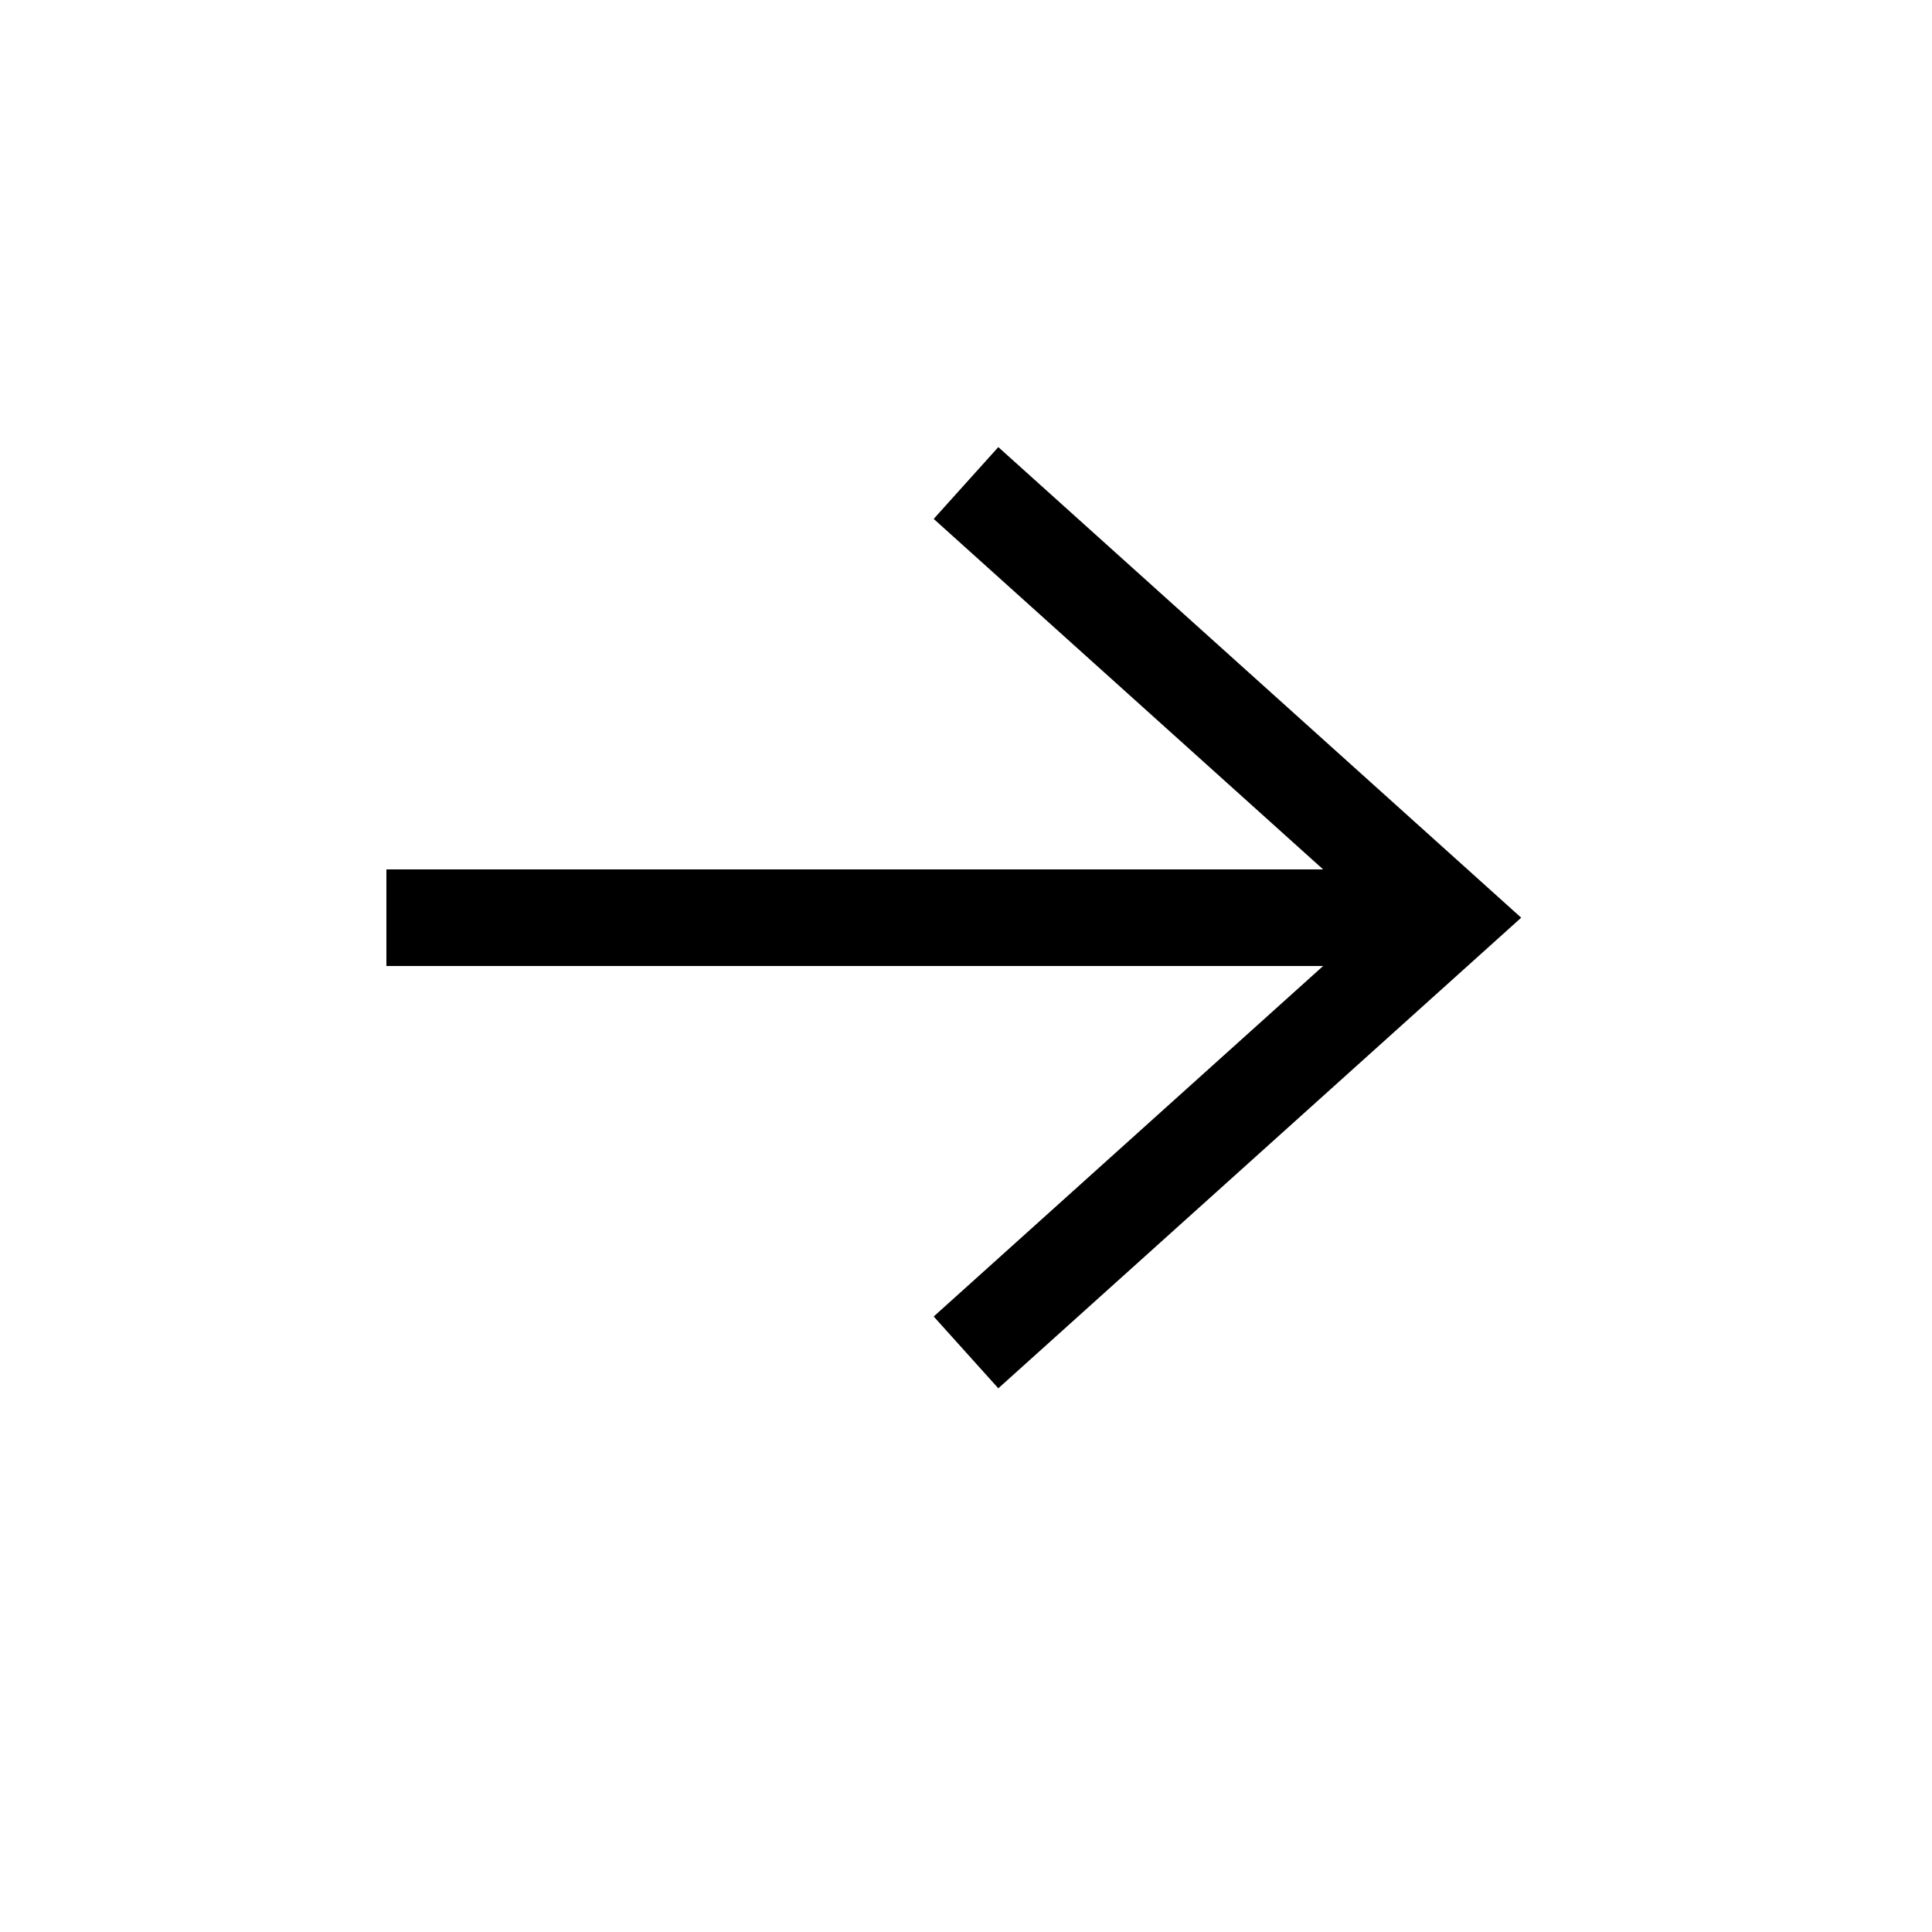
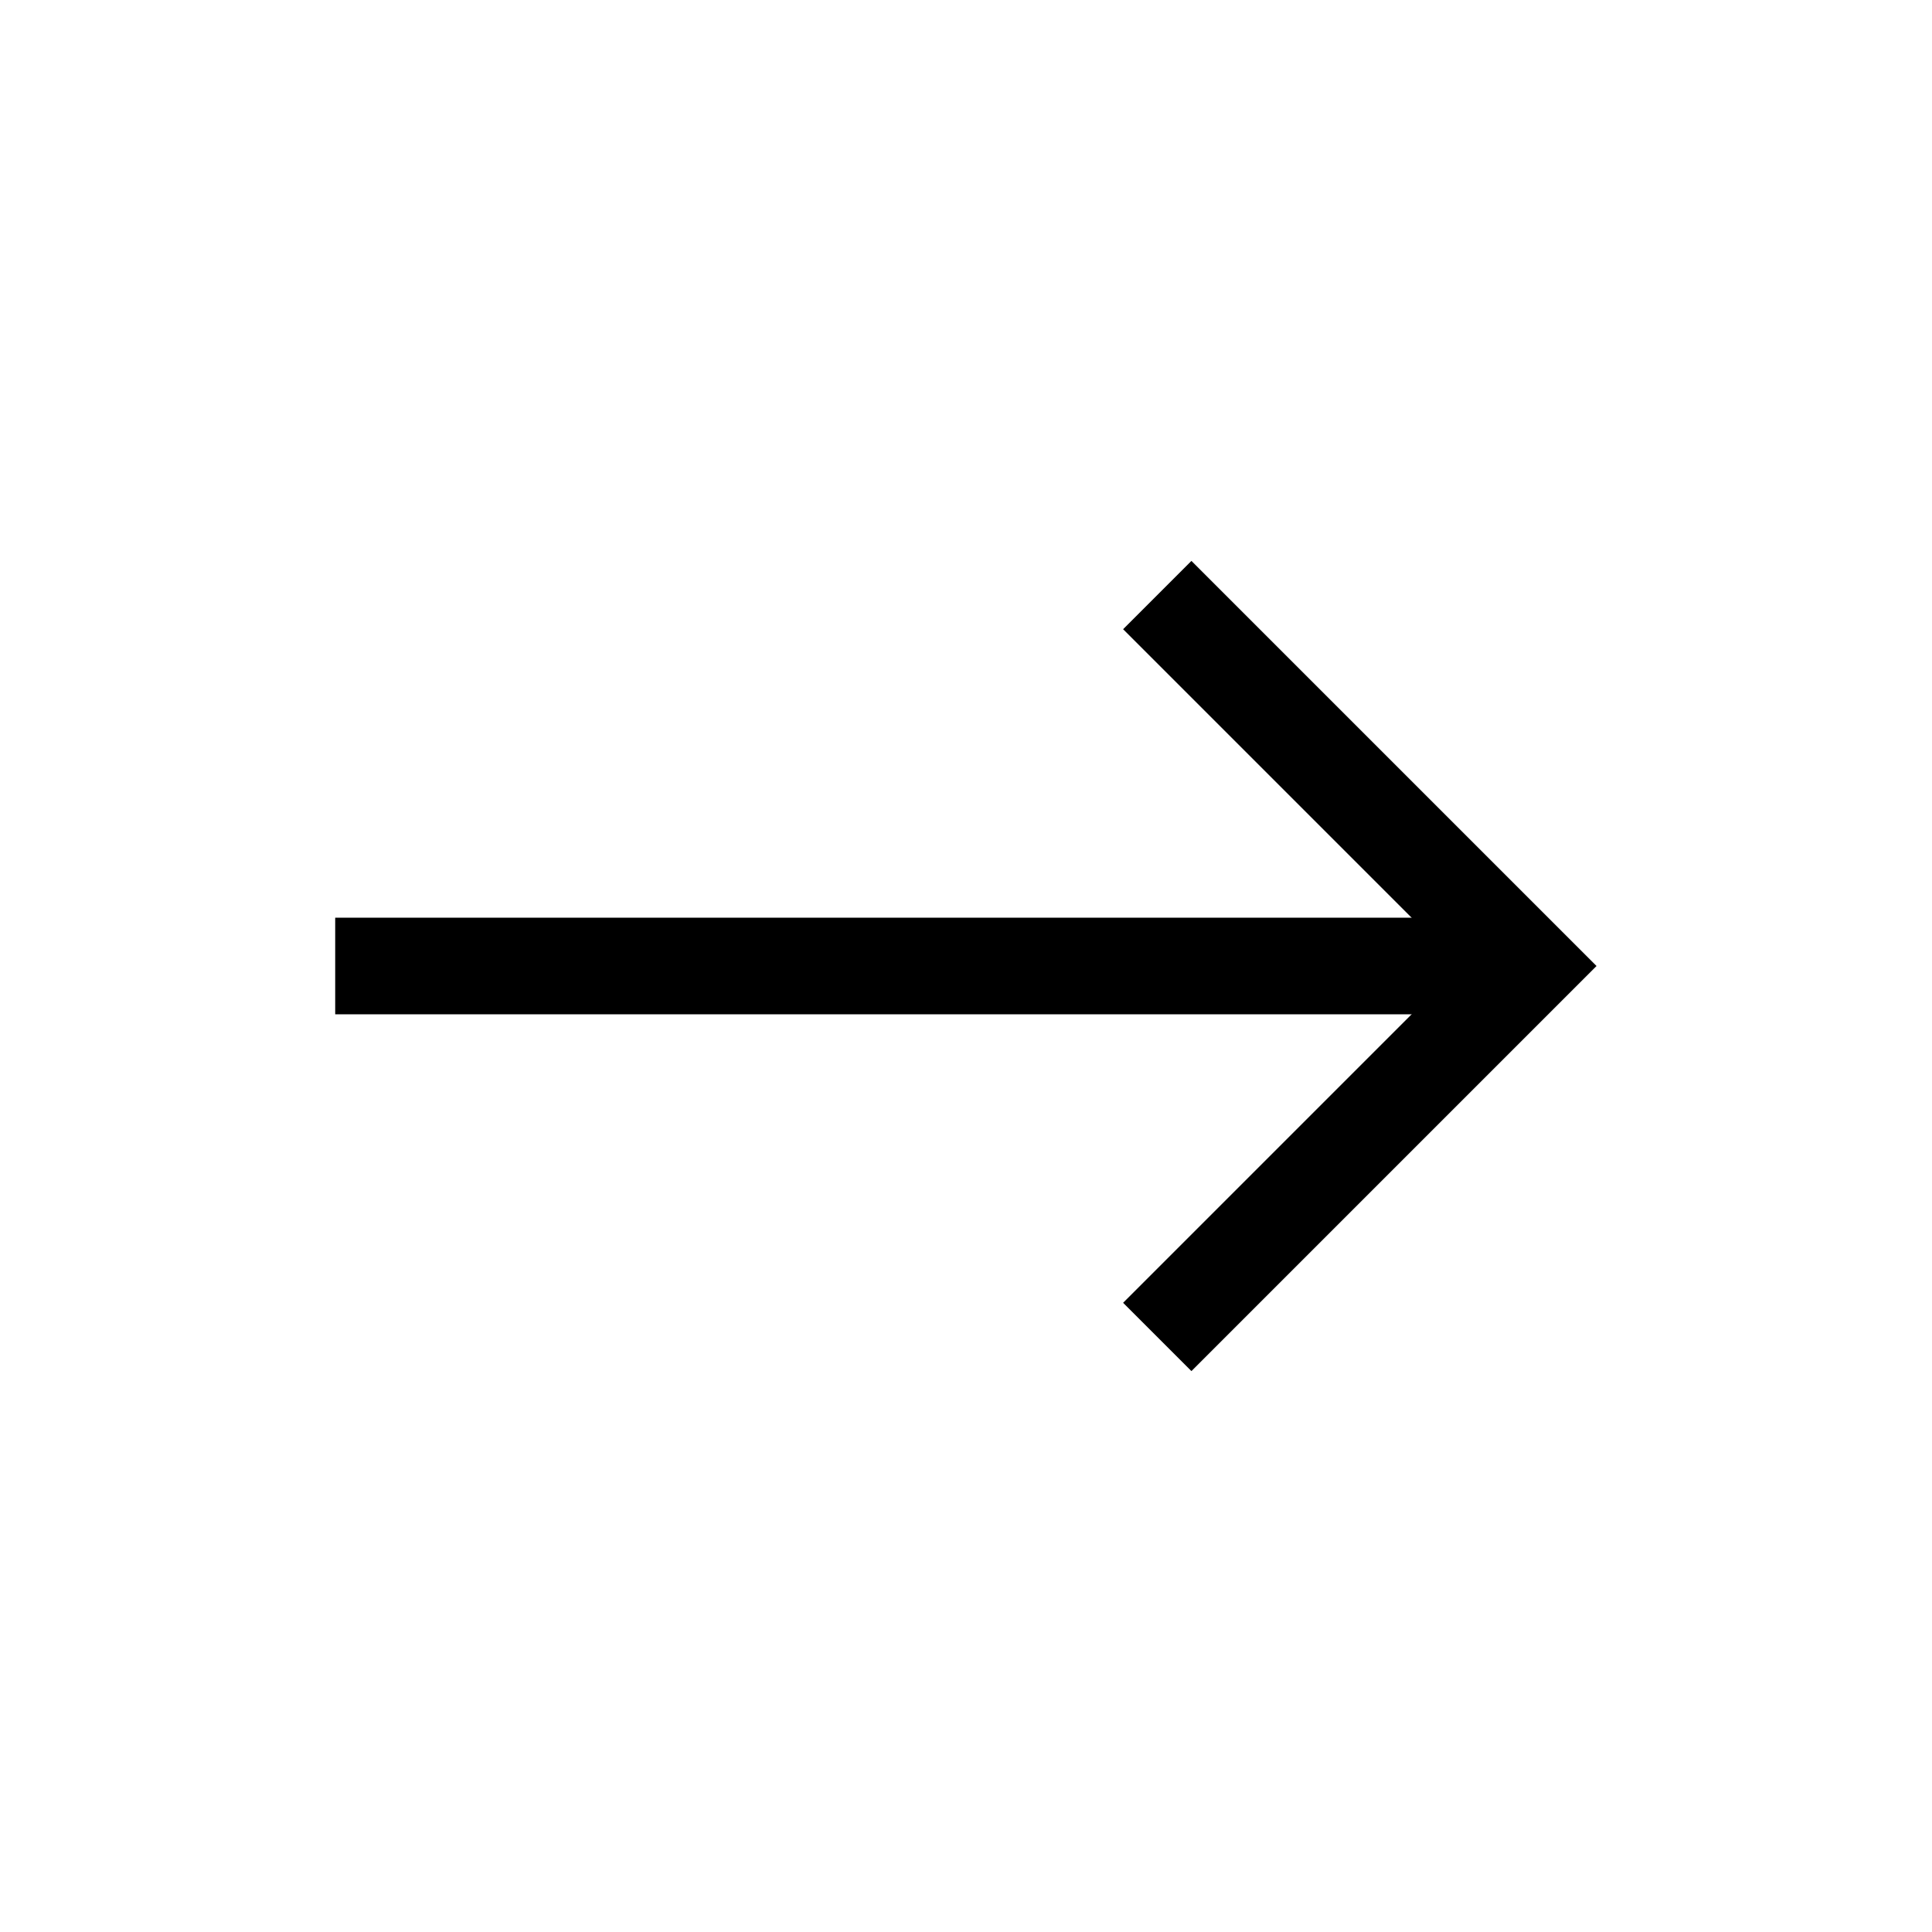
<svg xmlns="http://www.w3.org/2000/svg" width="20" height="20" viewBox="0 0 20 20">
-   <polyline fill="none" stroke="#000" points="10 5 15 9.5 10 14" />
-   <line fill="none" stroke="#000" x1="4" y1="9.5" x2="15" y2="9.5" />
+   <line fill="none" stroke="#000" x1="3.47" y1="10" x2="15.47" y2="10" />
+   <polyline fill="none" stroke="#000" points="11.98 13.84 15.82 10 11.98 6.16" />
</svg>
